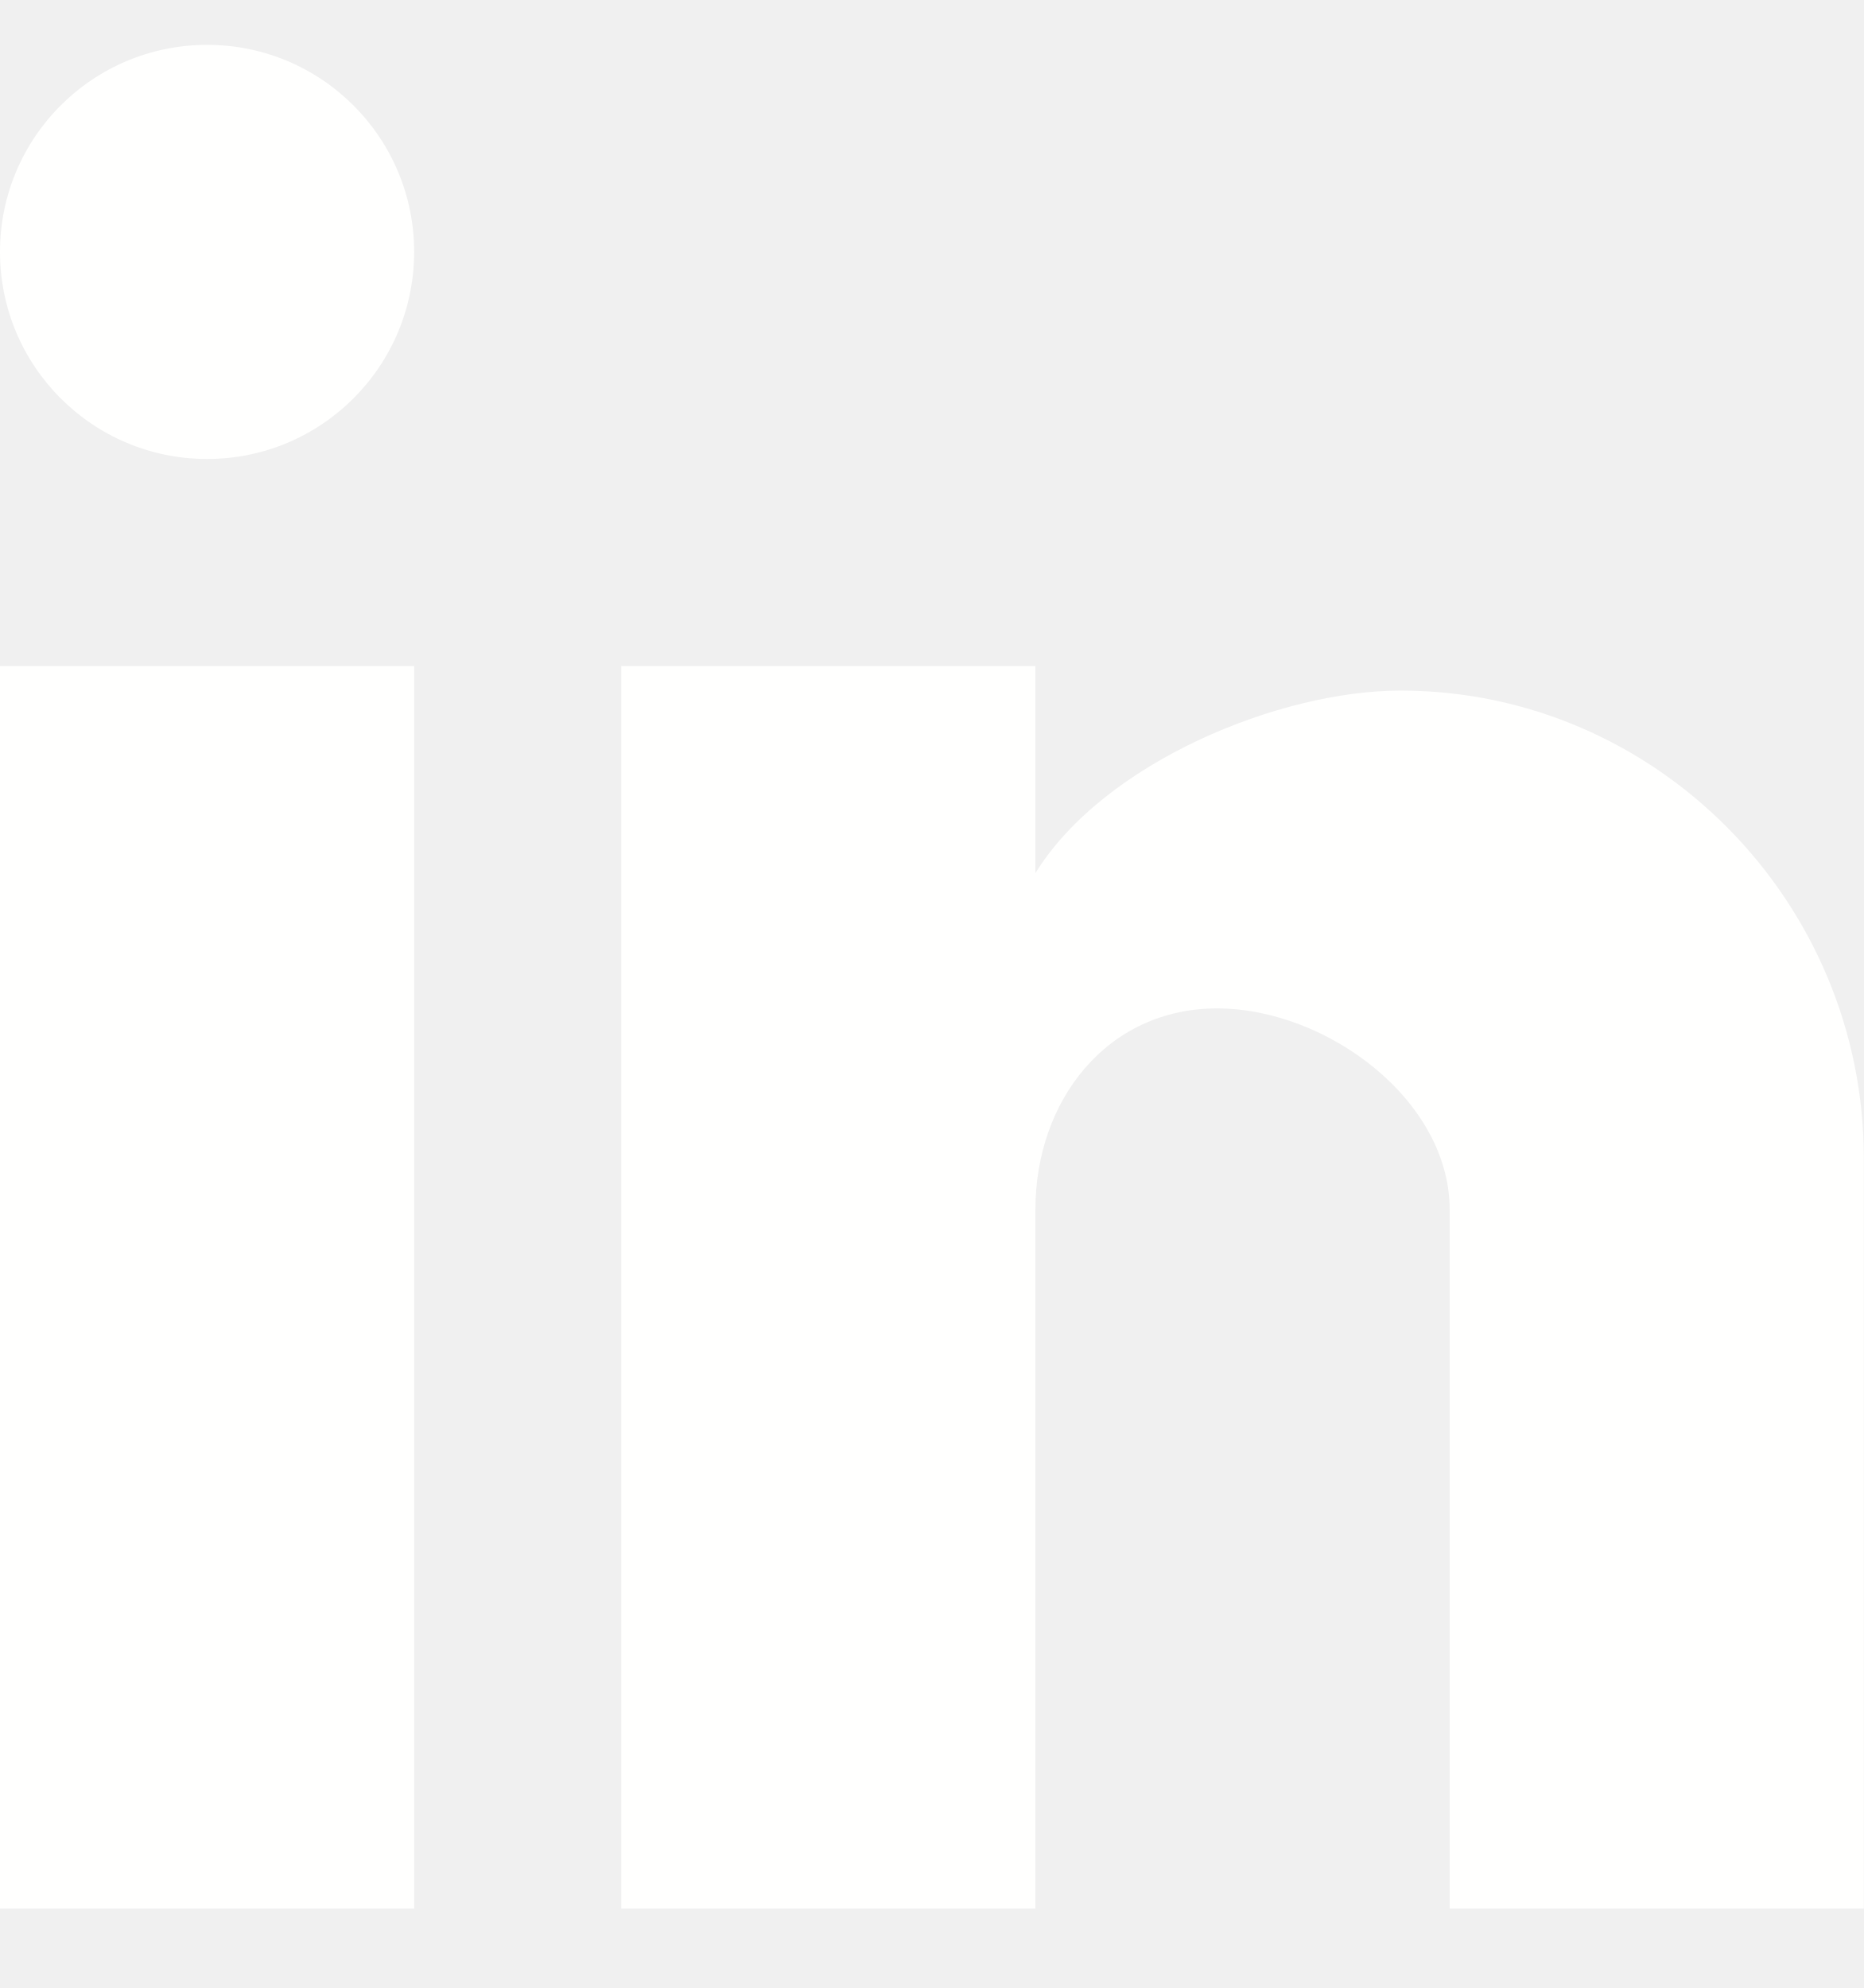
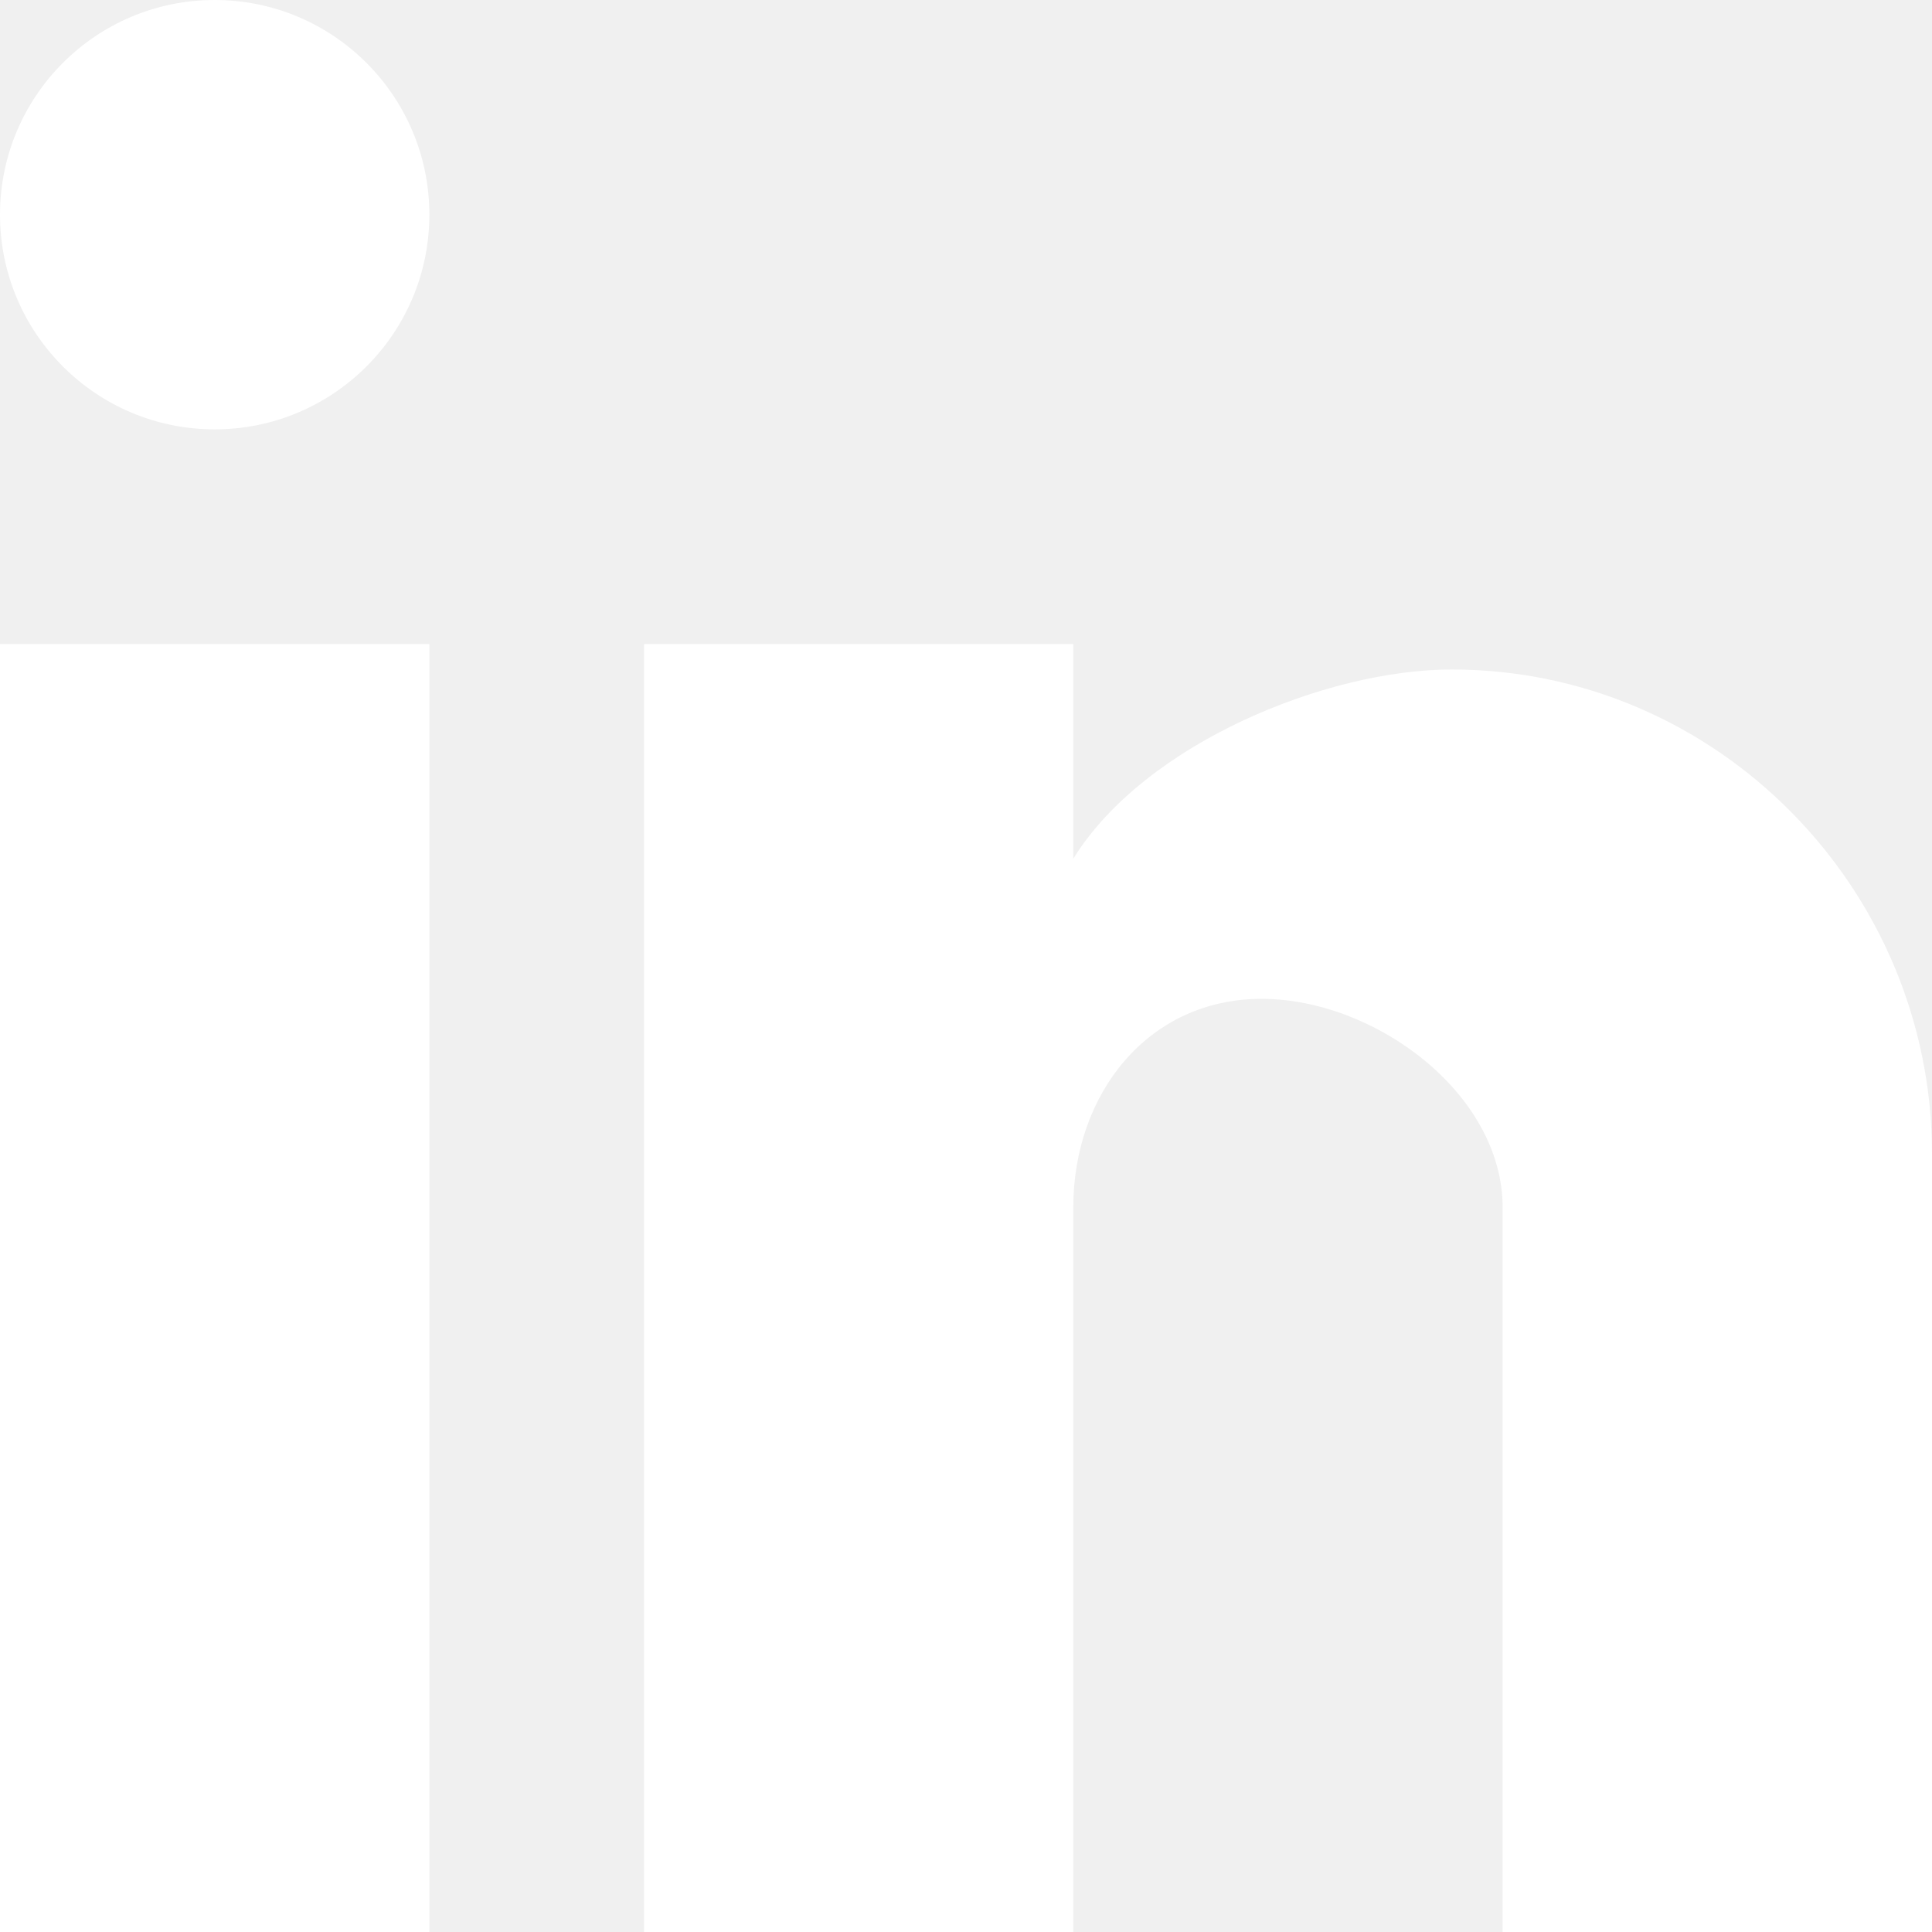
- <svg xmlns="http://www.w3.org/2000/svg" width="15" height="16" viewBox="0 0 15 16" fill="none">
-   <path d="M15 15.361H11.667V9.736C11.667 8.854 10.677 8.116 9.795 8.116C8.912 8.116 8.333 8.854 8.333 9.736V15.361H5V5.361H8.333V7.027C8.885 6.135 10.297 5.558 11.271 5.558C13.33 5.558 15 7.26 15 9.319V15.361ZM3.333 15.361H0V5.361H3.333V15.361ZM1.667 0.361C2.587 0.361 3.333 1.107 3.333 2.027C3.333 2.948 2.587 3.694 1.667 3.694C0.746 3.694 8.34465e-06 2.948 8.34465e-06 2.027C8.34465e-06 1.107 0.746 0.361 1.667 0.361Z" fill="#FFFFFE" />
+ <svg xmlns="http://www.w3.org/2000/svg" width="17" height="17" viewBox="0 0 17 17" fill="none">
+   <path d="M17 17H13.222V10.625C13.222 9.625 12.1 8.789 11.101 8.789C10.101 8.789 9.444 9.625 9.444 10.625V17H5.667V5.667H9.444V7.556C10.07 6.544 11.67 5.891 12.774 5.891C15.108 5.891 17 7.819 17 10.153V17ZM3.778 17H0V5.667H3.778V17ZM1.889 0C2.932 0 3.778 0.846 3.778 1.889C3.778 2.932 2.932 3.778 1.889 3.778C0.846 3.778 9.45727e-06 2.932 9.45727e-06 1.889C9.45727e-06 0.846 0.846 0 1.889 0Z" fill="white" />
</svg>
